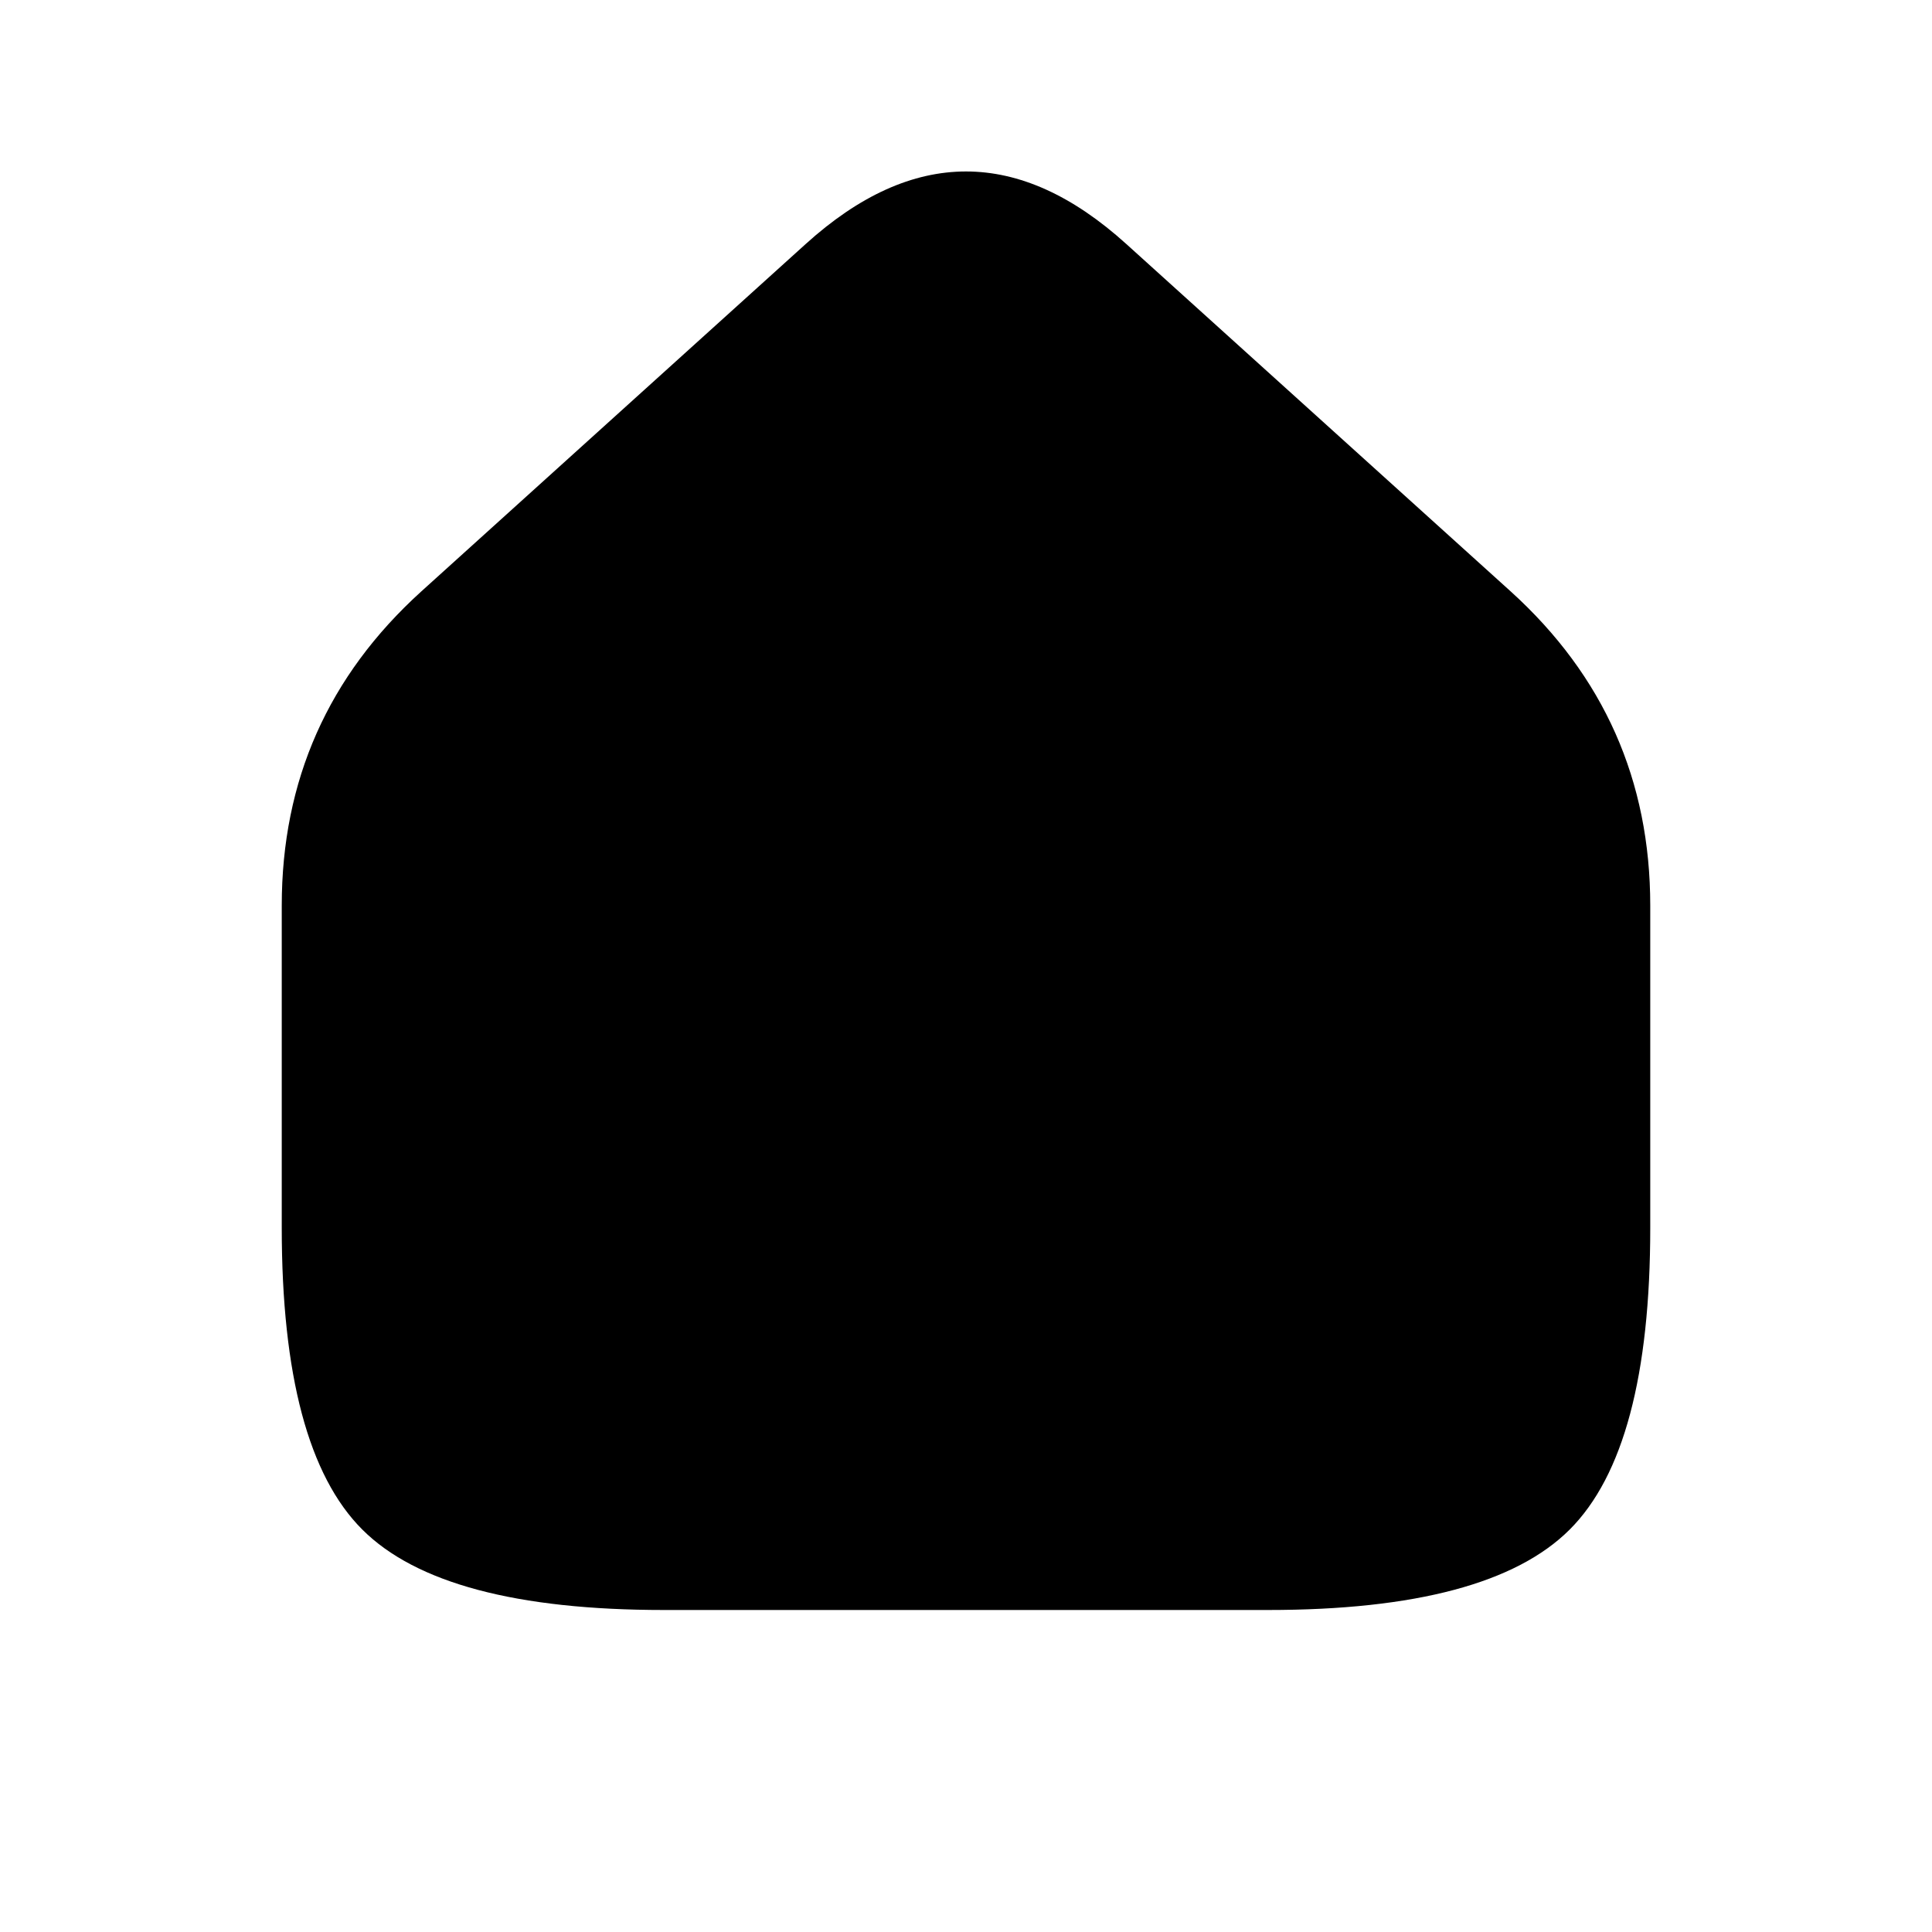
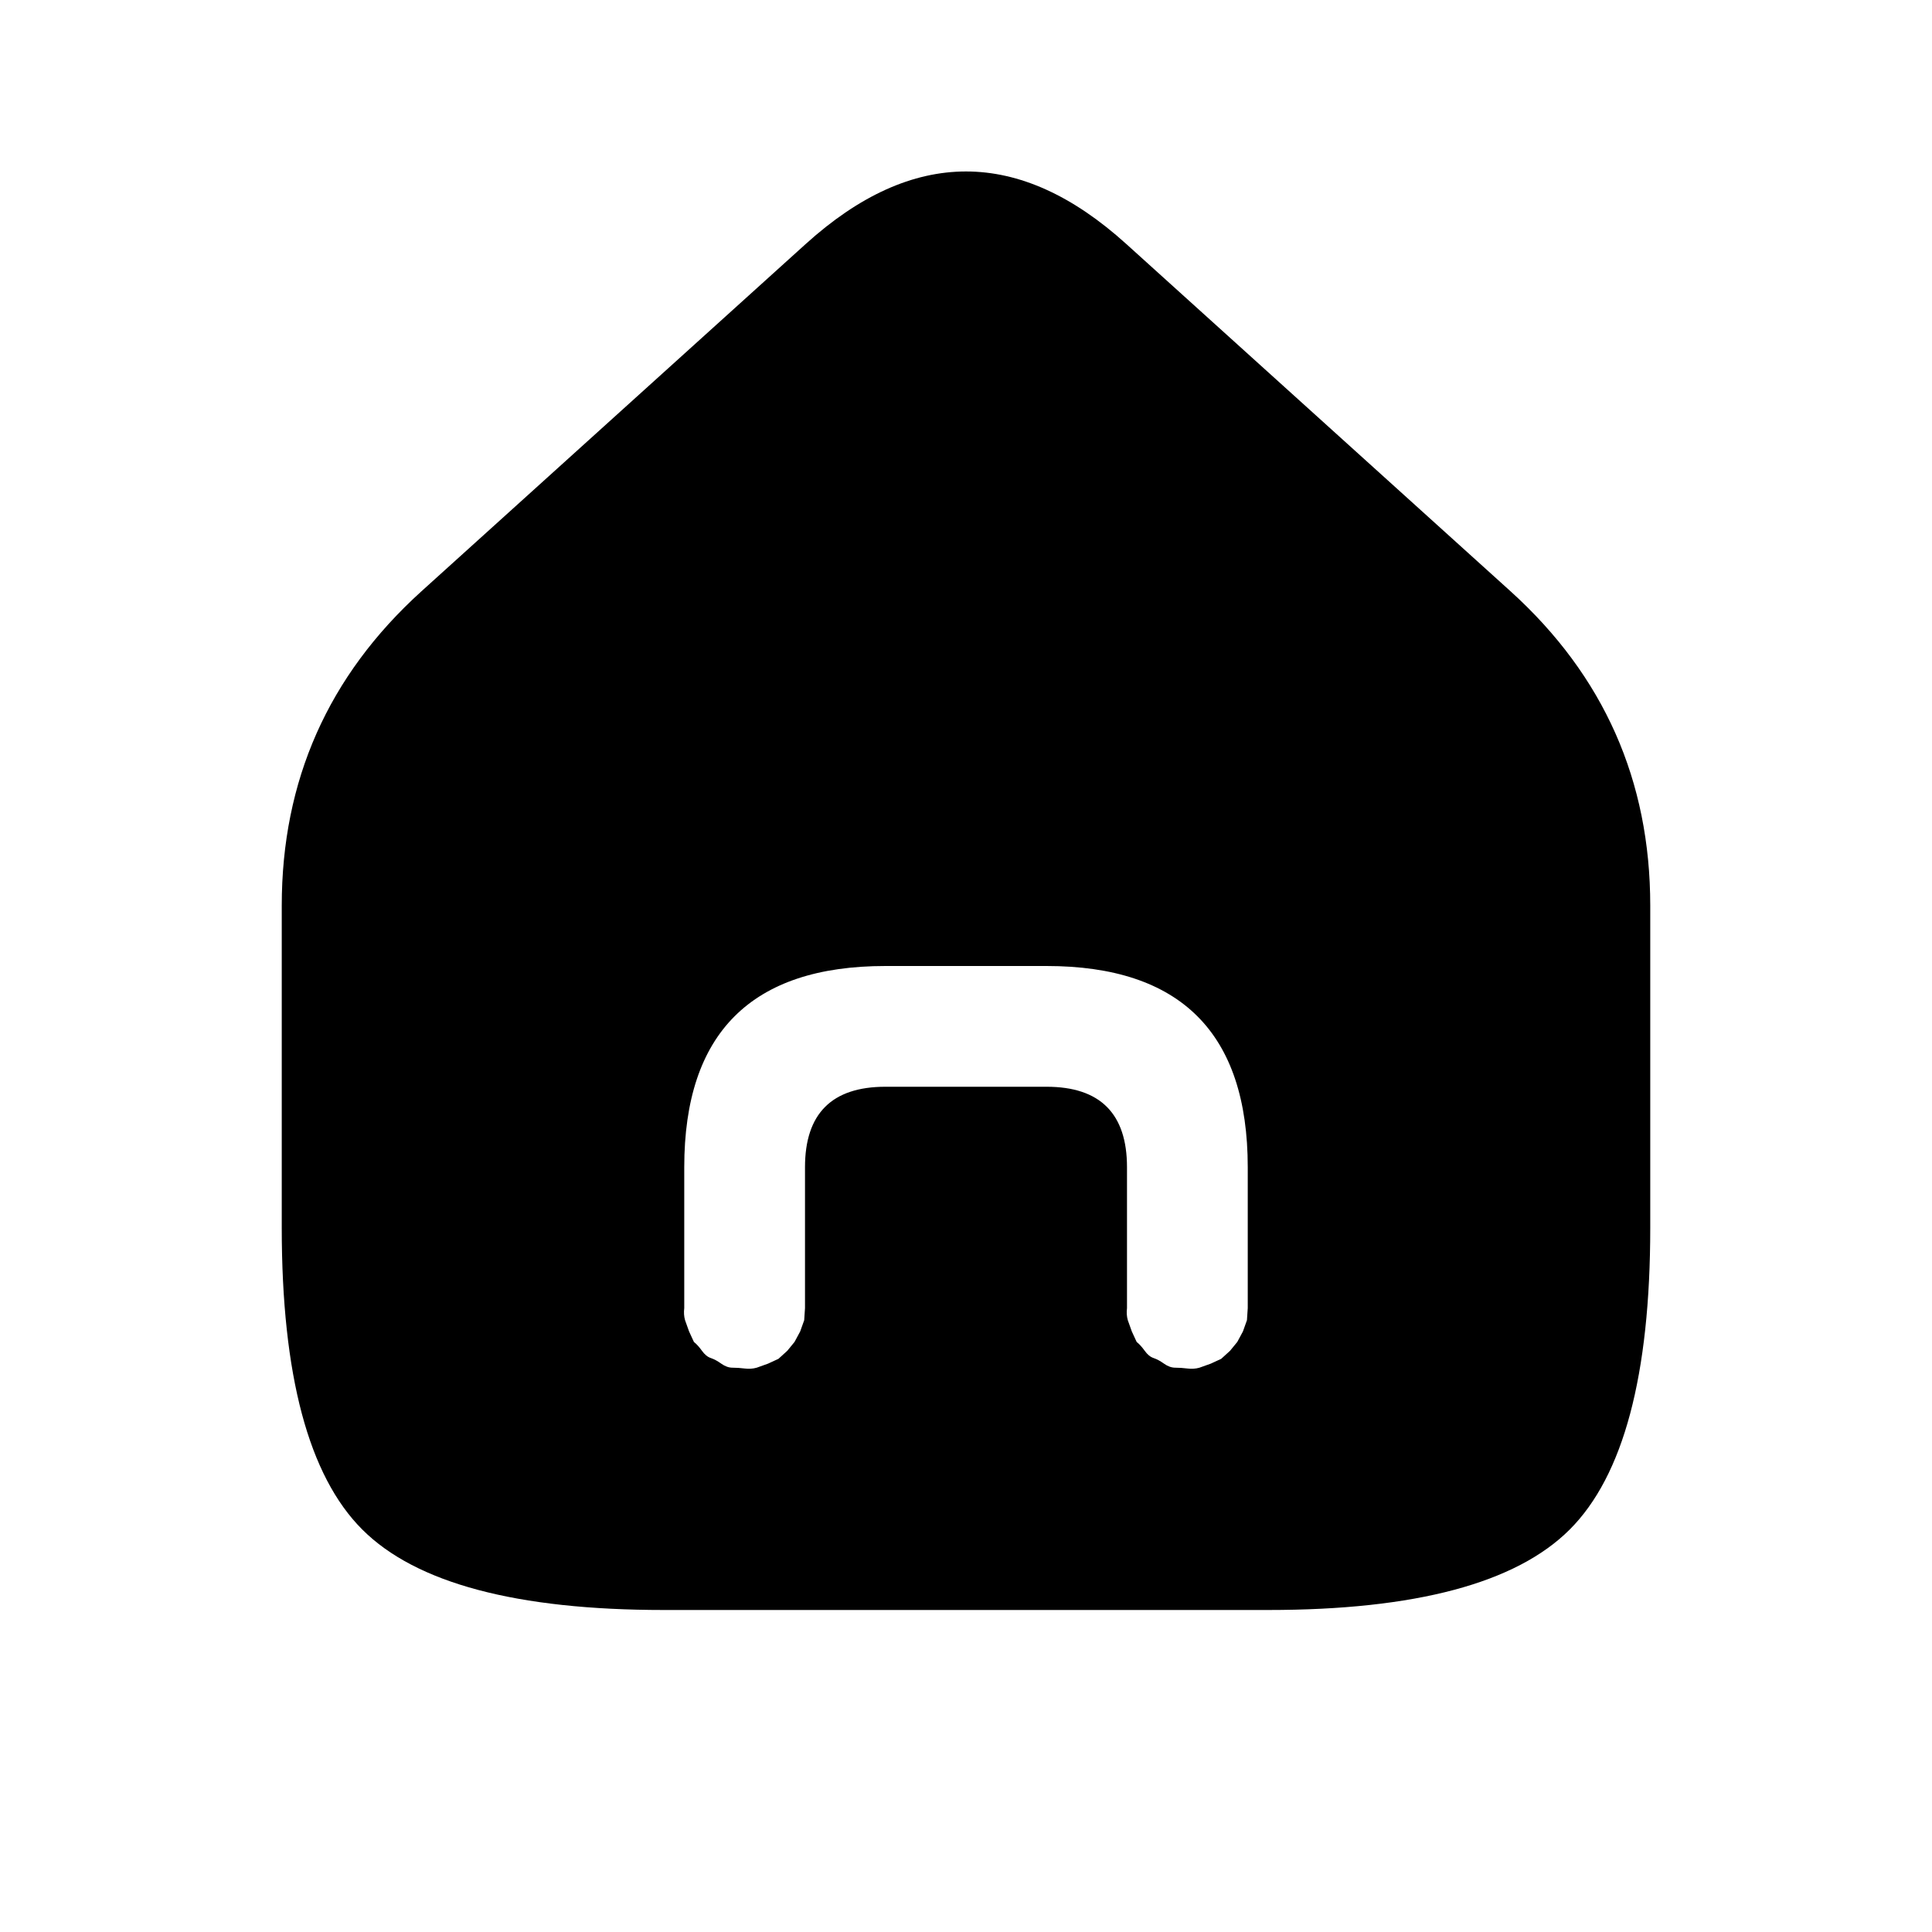
<svg xmlns="http://www.w3.org/2000/svg" width="24" height="24" viewBox="0 0 24 24" fill="currentColor">
-   <path d="M3.5 15.25v-4q0-2.33 1.73-3.9l4.78-4.32q1.99-1.8 3.98 0l4.78 4.32q1.73 1.57 1.73 3.9v4q0 2.75-1 3.75t-3.75 1h-7.5Q5.5 20 4.5 19t-1-3.75m5 1V14.5Q8.5 12 11 12h2q2.5 0 2.5 2.5v1.75l-.01.15-.05.14-.07.13-.09.11-.11.1-.13.06-.14.05q-.07.02-.15.01t-.15-.01-.14-.05-.13-.07-.11-.09-.1-.11l-.06-.13-.05-.14q-.02-.07-.01-.15V14.5q0-1-1-1h-2q-1 0-1 1v1.75l-.01.15-.05.14-.07.13-.09.11-.11.1-.13.06-.14.05q-.07.02-.15.01t-.15-.01-.14-.05-.13-.07-.11-.09-.1-.11l-.06-.13-.05-.14q-.02-.07-.01-.15" />
+   <path fill-rule="evenodd" d="M3.5 15.25v-4q0-2.33 1.73-3.9l4.78-4.32q1.99-1.8 3.98 0l4.78 4.32q1.73 1.57 1.73 3.9v4q0 2.75-1 3.75t-3.75 1h-7.5Q5.5 20 4.5 19t-1-3.75m5 1V14.5Q8.5 12 11 12h2q2.5 0 2.5 2.5v1.75l-.01.15-.05.14-.07.13-.09.11-.11.1-.13.06-.14.05q-.07.02-.15.01t-.15-.01-.14-.05-.13-.07-.11-.09-.1-.11l-.06-.13-.05-.14q-.02-.07-.01-.15V14.5q0-1-1-1h-2q-1 0-1 1v1.75l-.01.15-.05.14-.07.13-.09.11-.11.1-.13.06-.14.05q-.07.02-.15.01t-.15-.01-.14-.05-.13-.07-.11-.09-.1-.11l-.06-.13-.05-.14q-.02-.07-.01-.15" />
</svg>
